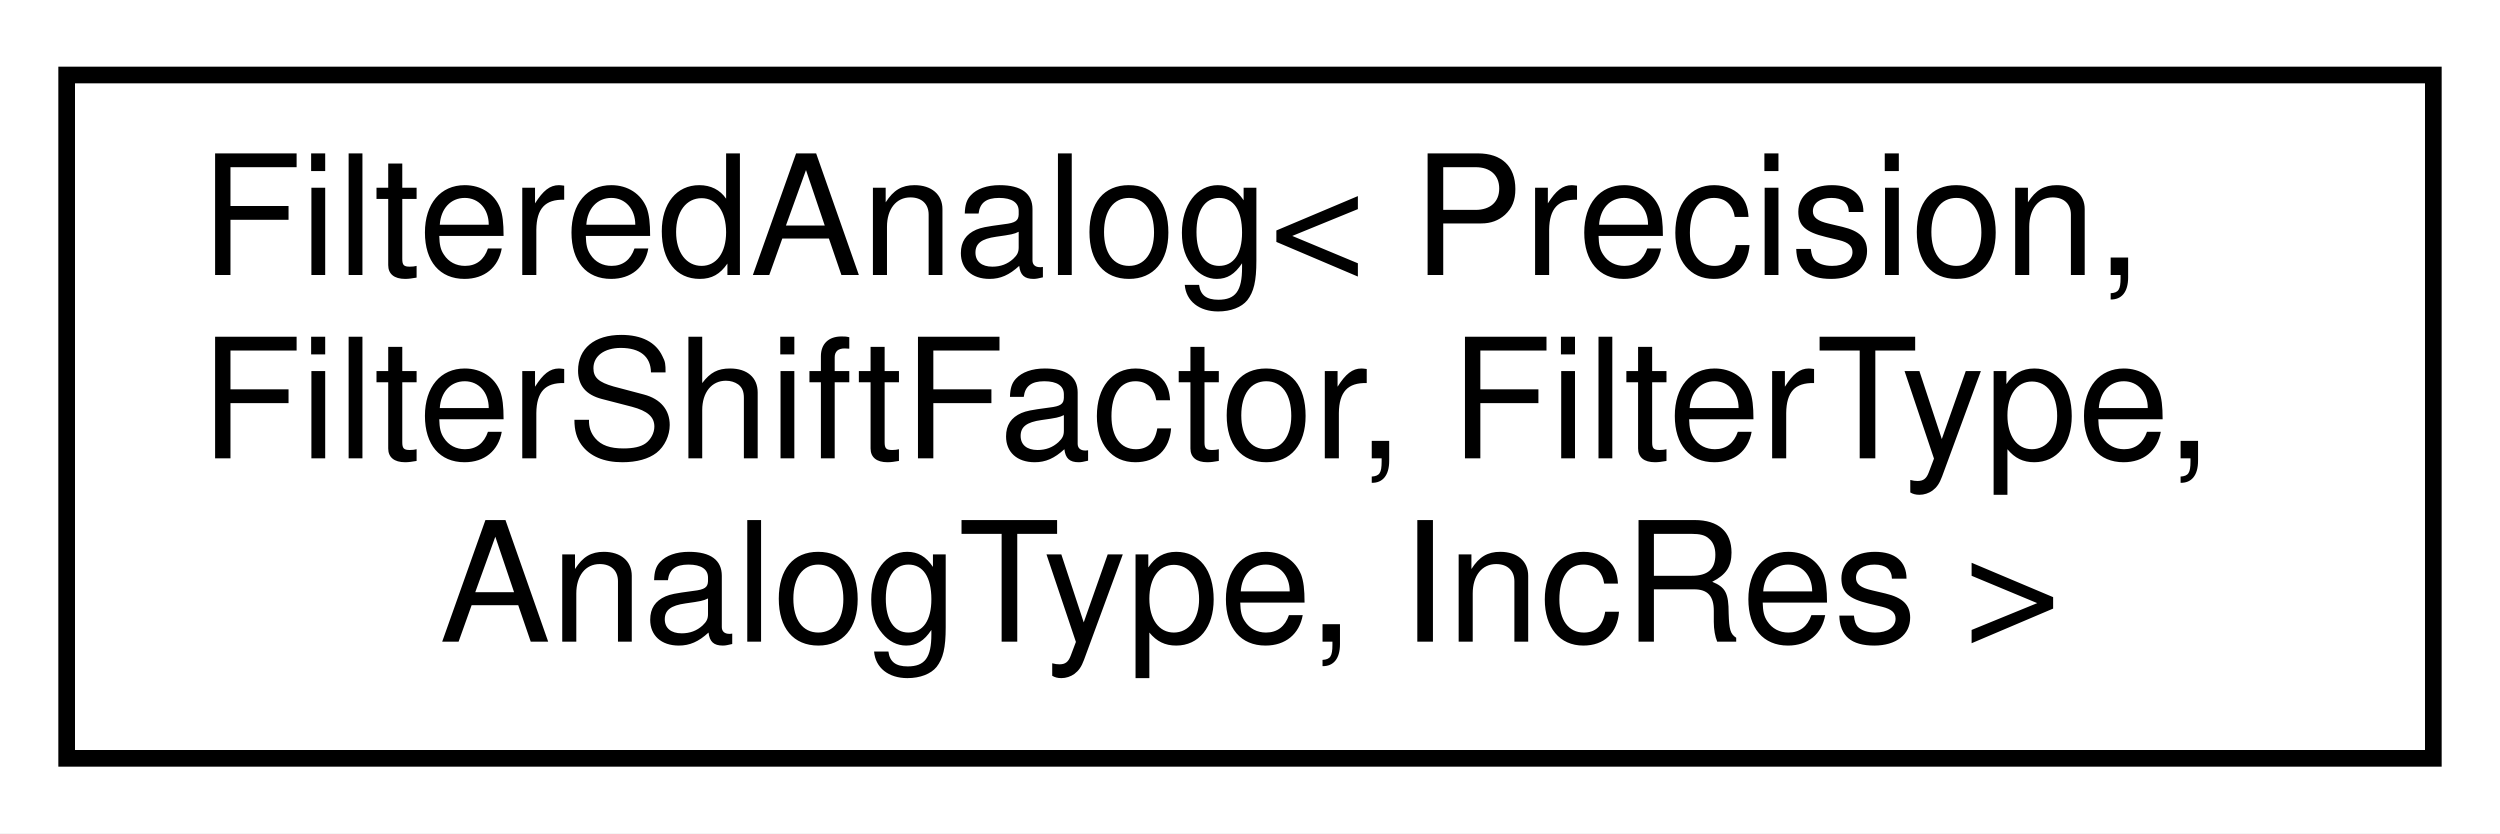
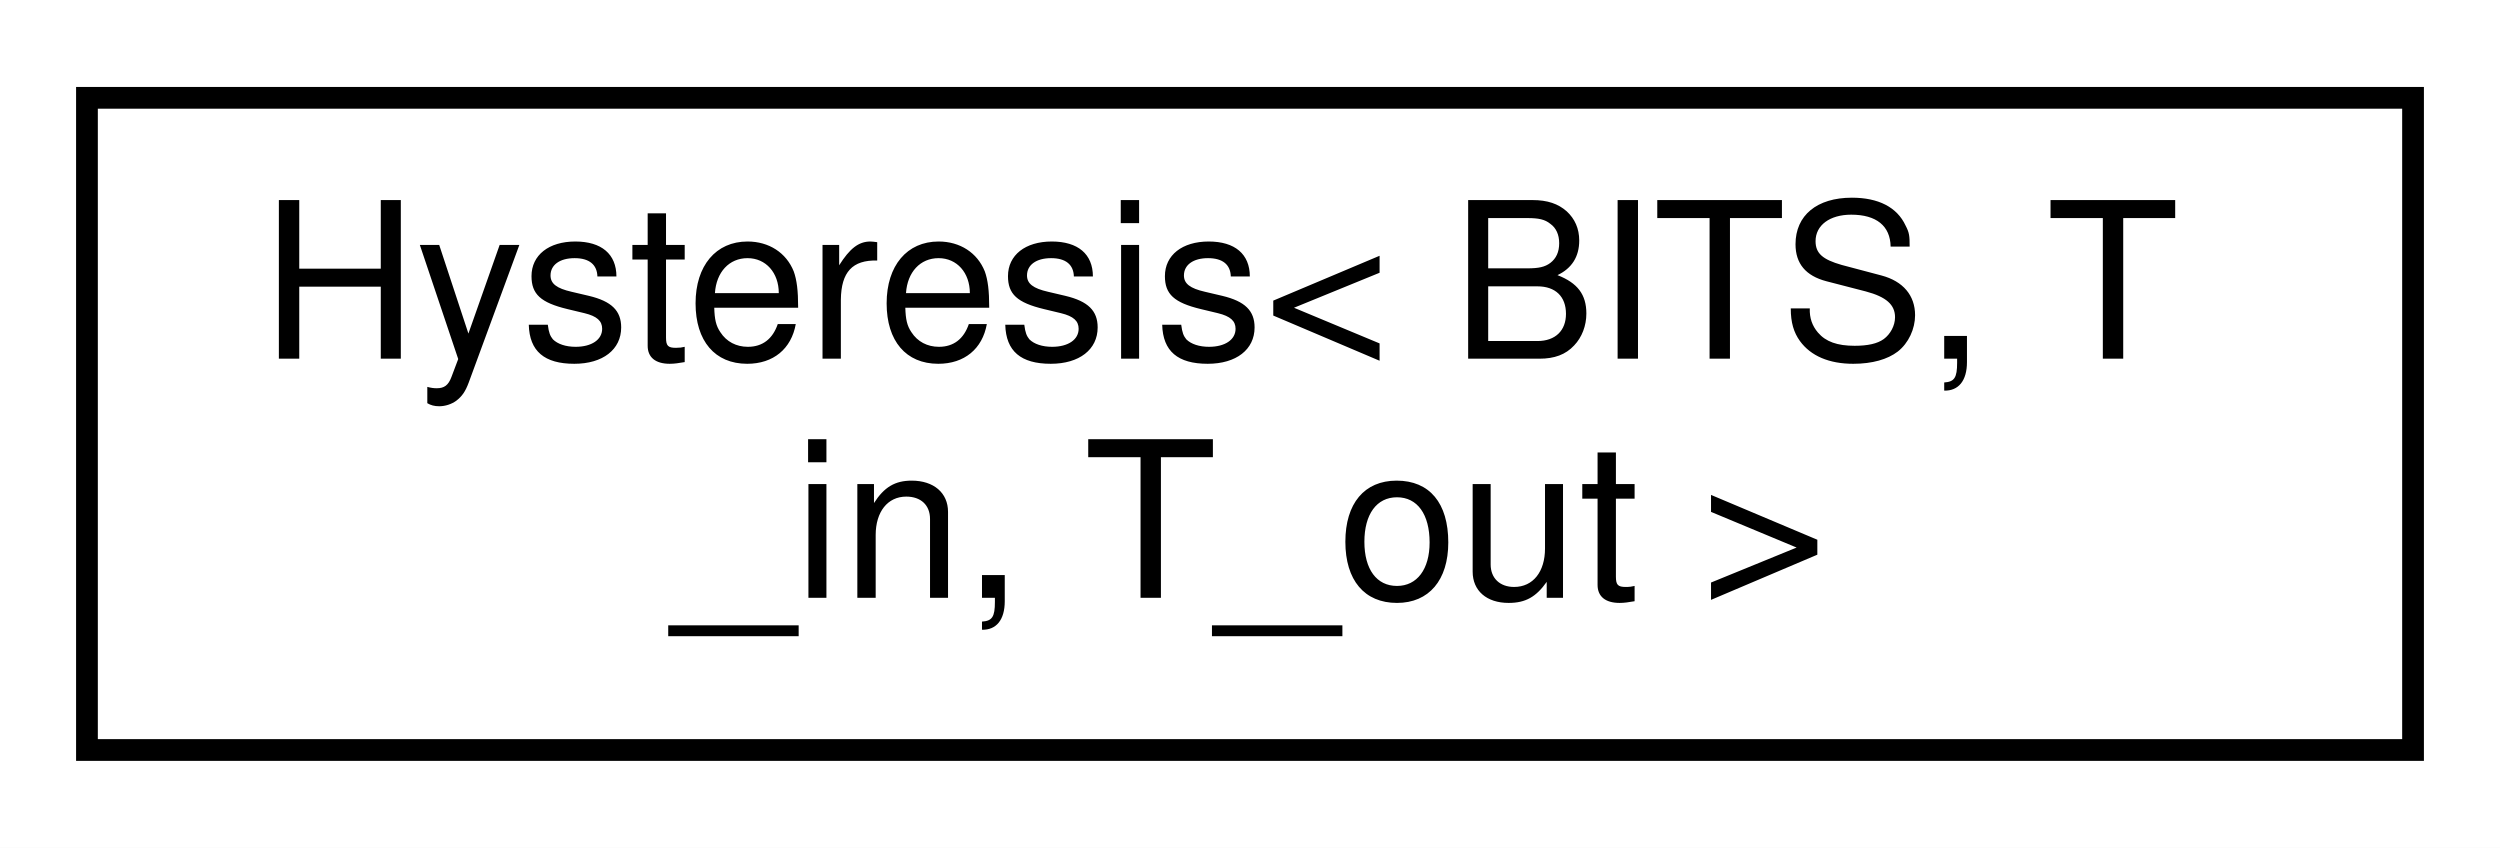
- <svg xmlns="http://www.w3.org/2000/svg" xmlns:xlink="http://www.w3.org/1999/xlink" width="150pt" height="50pt" viewBox="0.00 0.00 150.00 50.00">
-   <g id="graph0" class="graph" transform="scale(1 1) rotate(0) translate(4 46)">
-     <polygon fill="white" stroke="none" points="-4,4 -4,-46 146,-46 146,4 -4,4" />
+ <svg xmlns="http://www.w3.org/2000/svg" xmlns:xlink="http://www.w3.org/1999/xlink" width="115pt" height="39pt" viewBox="0.00 0.00 115.00 39.00">
+   <g id="graph0" class="graph" transform="scale(1 1) rotate(0) translate(4 35)">
+     <polygon fill="white" stroke="none" points="-4,4 -4,-35 111,-35 111,4 -4,4" />
    <g id="node1" class="node">
      <g id="a_node1">
-         <a xlink:href="da/da7/classFilteredAnalog.html" target="_top" xlink:title="A class that reads and filters an analog input.">
-           <polygon fill="white" stroke="black" points="0,-0.5 0,-41.5 142,-41.5 142,-0.5 0,-0.5" />
-           <text text-anchor="start" x="8" y="-29.5" font-family="Helvetica,sans-Serif" font-size="10.00">FilteredAnalog&lt; Precision,</text>
-           <text text-anchor="start" x="8" y="-18.5" font-family="Helvetica,sans-Serif" font-size="10.00"> FilterShiftFactor, FilterType,</text>
-           <text text-anchor="middle" x="71" y="-7.5" font-family="Helvetica,sans-Serif" font-size="10.00"> AnalogType, IncRes &gt;</text>
+         <a xlink:href="d2/dcb/classHysteresis.html" target="_top" xlink:title="A class for applying hysteresis to a given input.">
+           <polygon fill="white" stroke="black" points="-7.10543e-15,-0.5 -7.10543e-15,-30.5 107,-30.5 107,-0.5 -7.10543e-15,-0.5" />
+           <text text-anchor="start" x="8" y="-18.5" font-family="Helvetica,sans-Serif" font-size="10.00">Hysteresis&lt; BITS, T</text>
+           <text text-anchor="middle" x="53.5" y="-7.5" font-family="Helvetica,sans-Serif" font-size="10.00">_in, T_out &gt;</text>
        </a>
      </g>
    </g>
  </g>
</svg>
